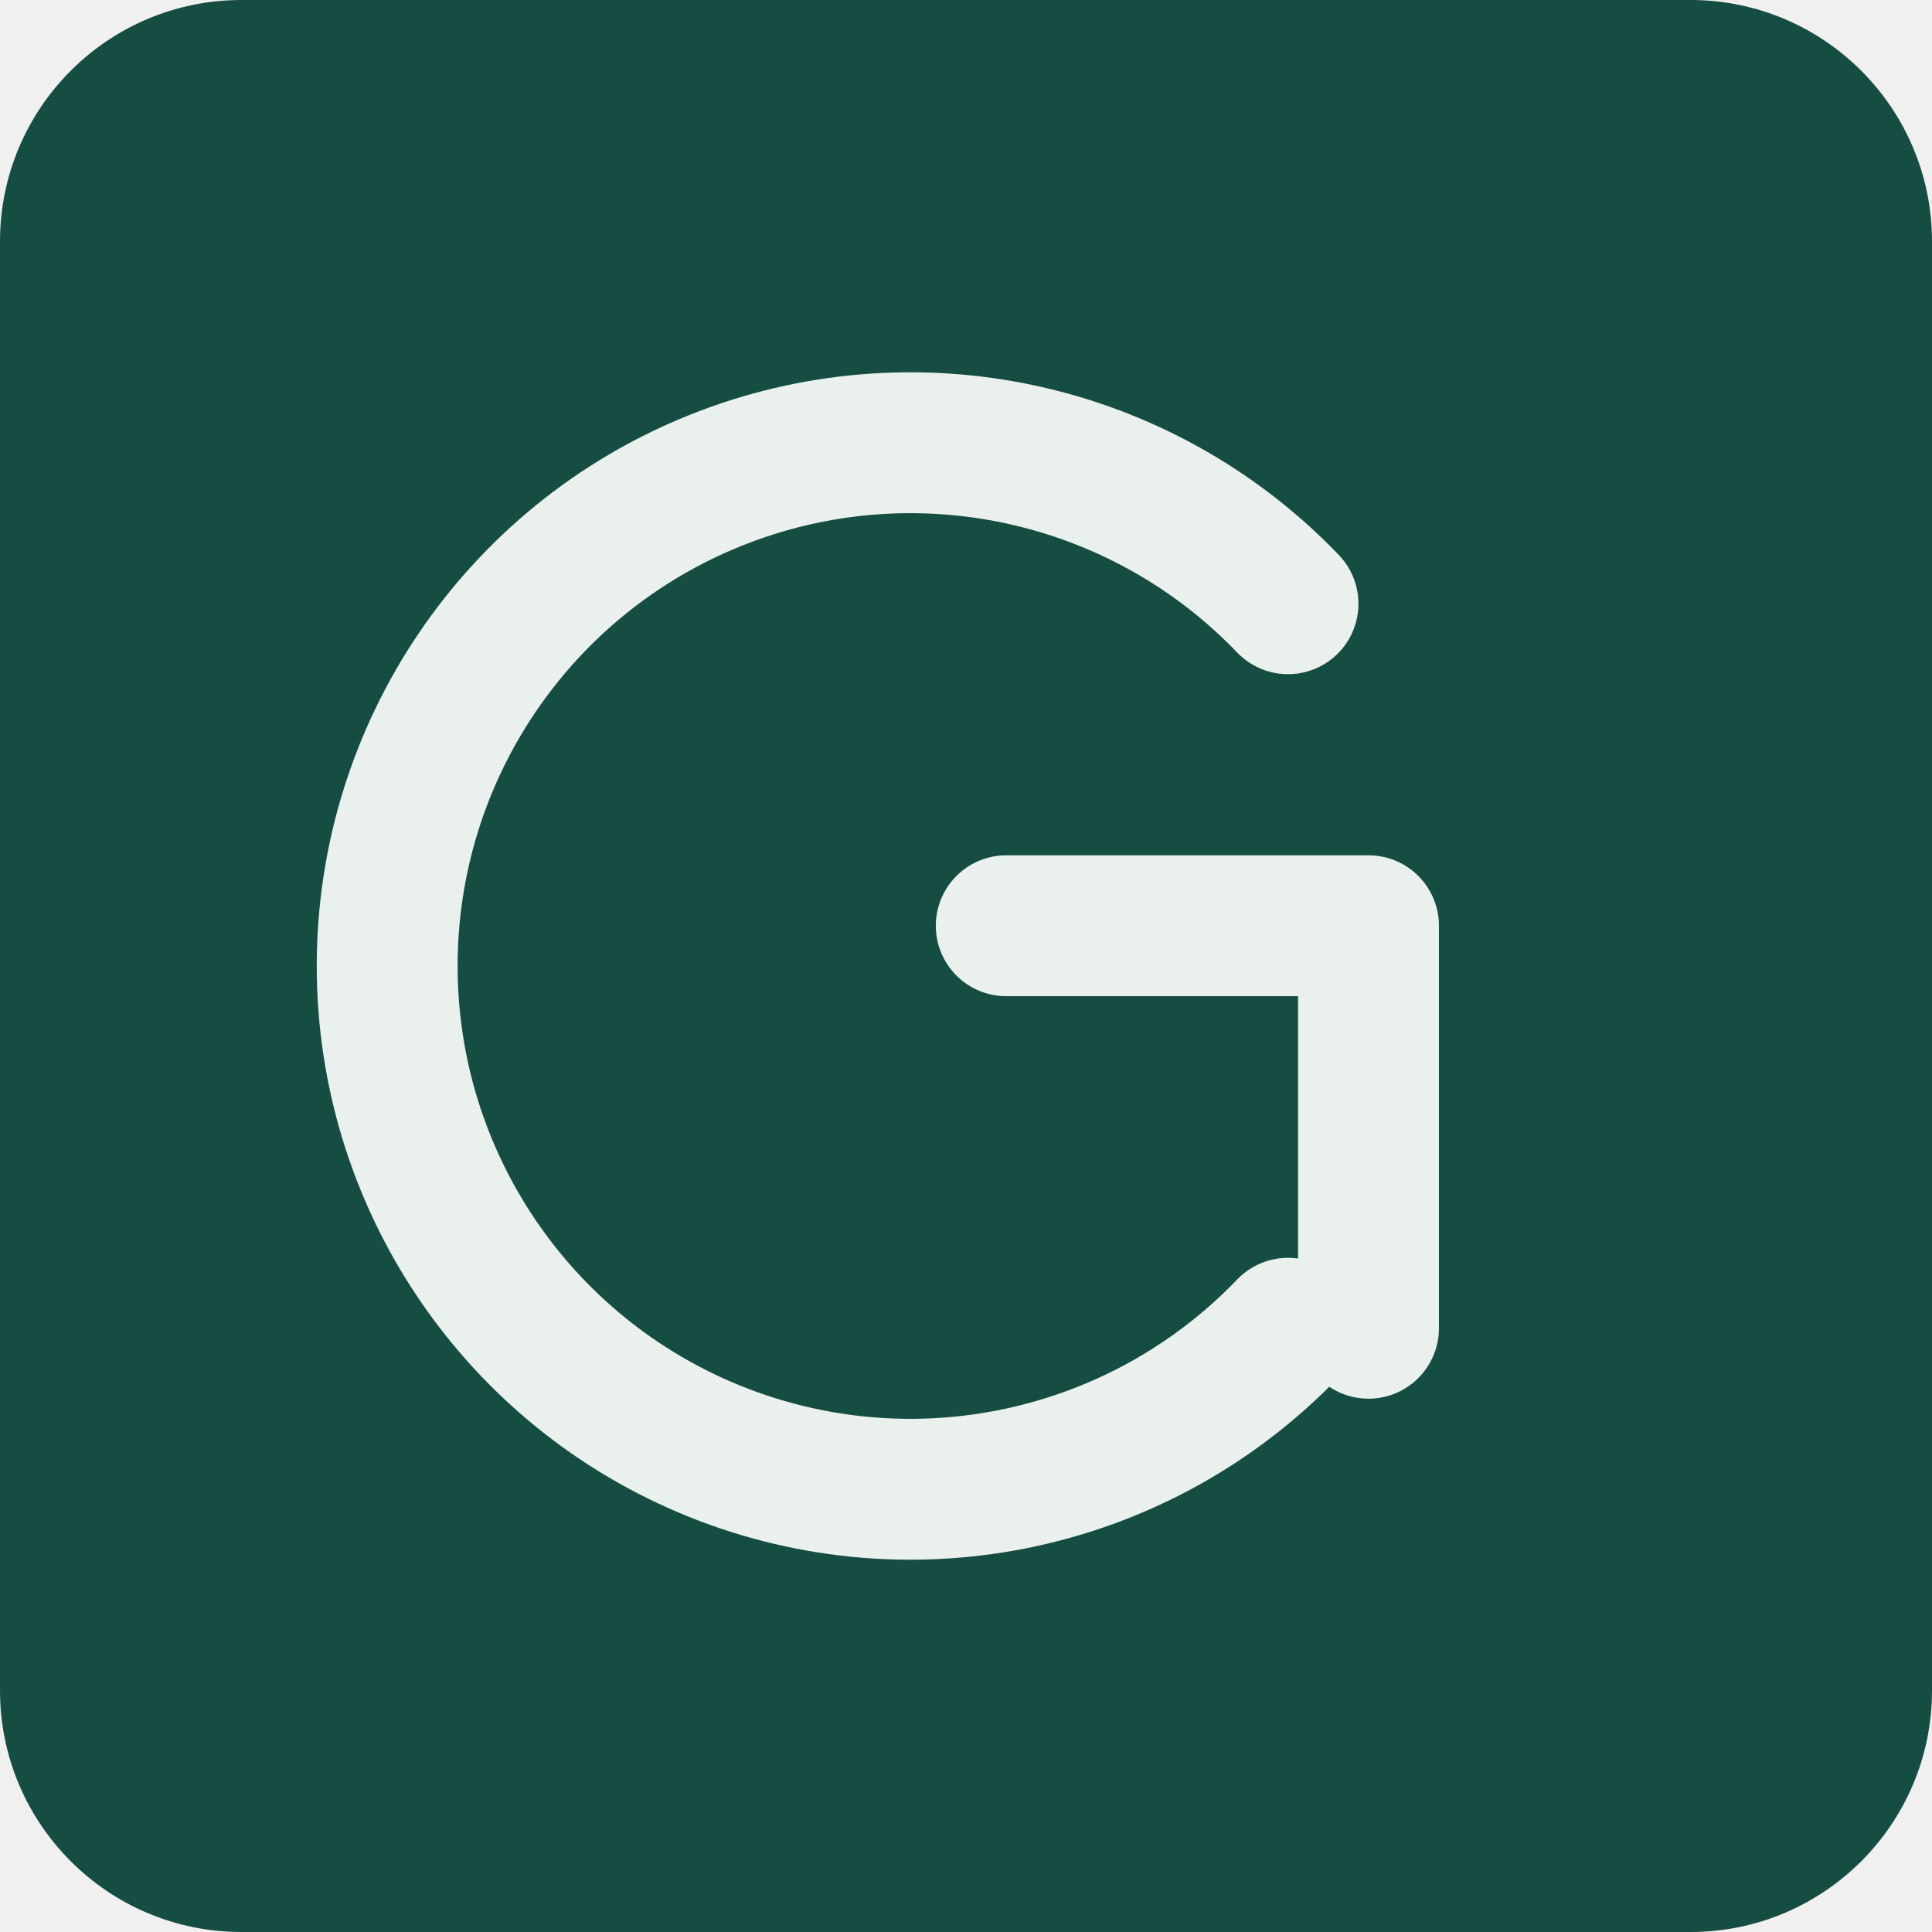
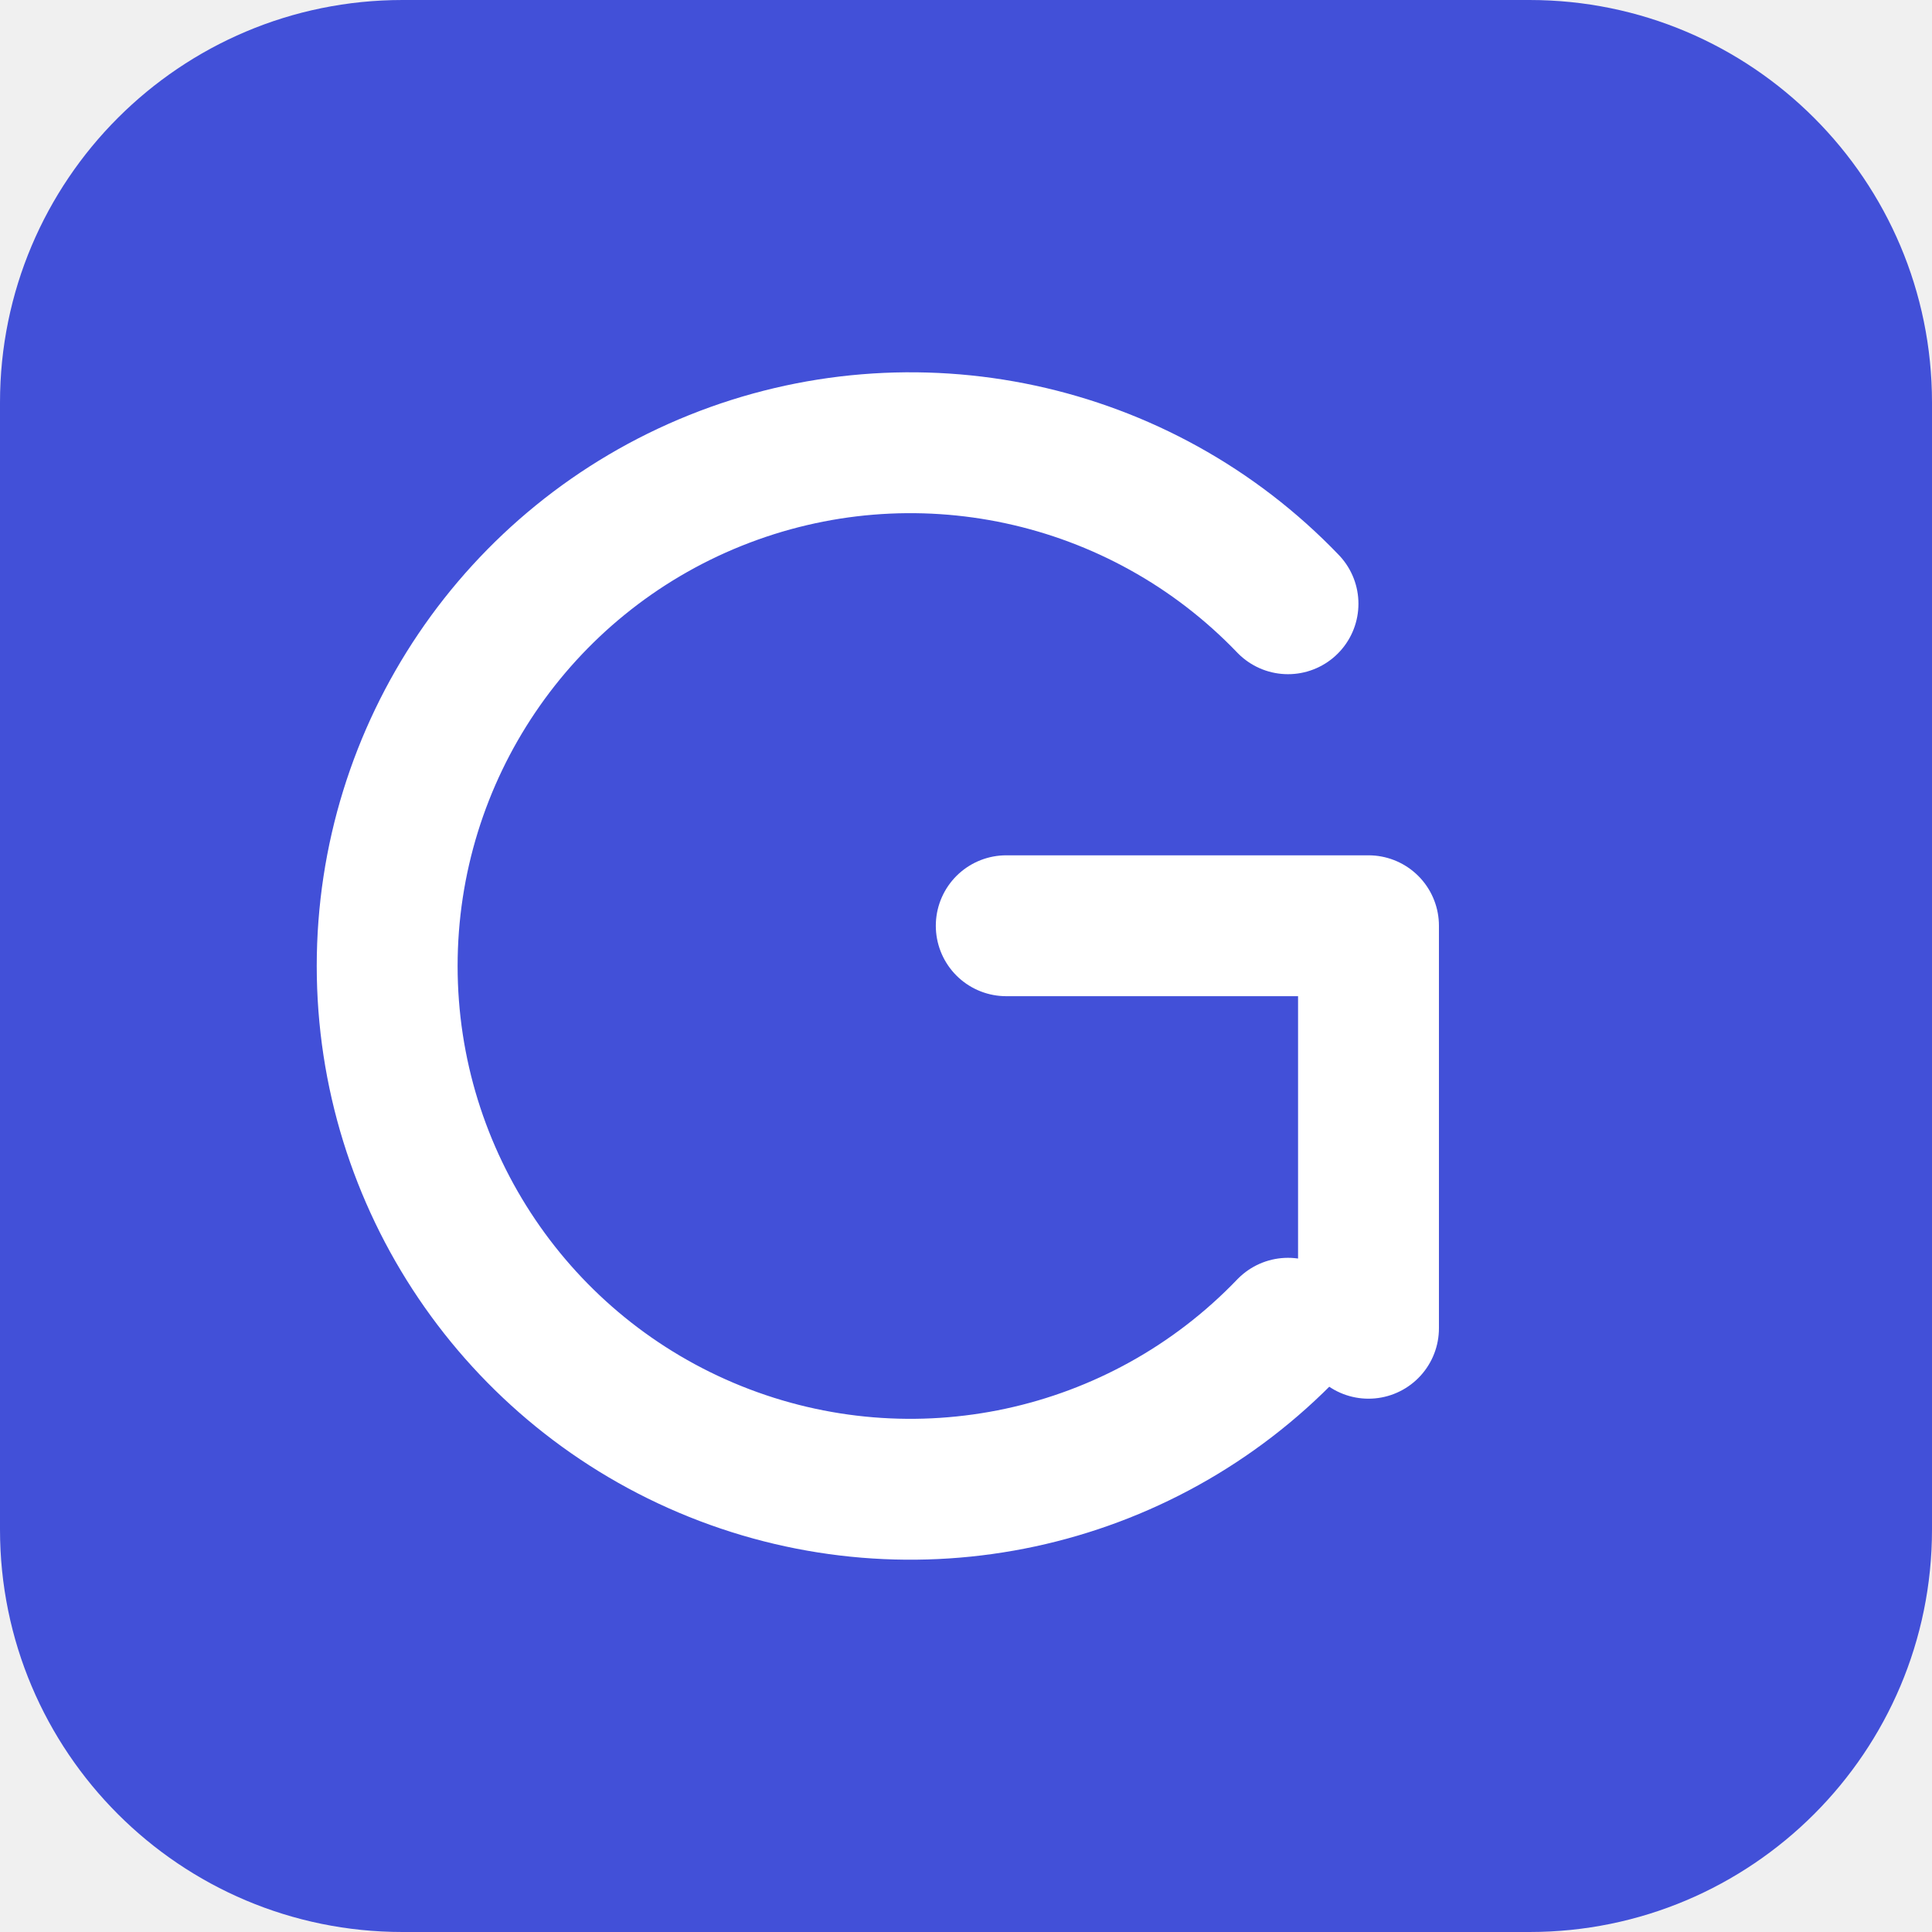
<svg xmlns="http://www.w3.org/2000/svg" viewBox="0 0 48 48">
-   <rect width="48" height="48" rx="6" fill="#164d43" />
-   <path d="M32 15a13 13 0 1 0 0 18M34 23h-9m9 0v10" fill="none" stroke="#eaf0ed" stroke-width="3.5" stroke-linecap="round" stroke-linejoin="round" />
+   <style>.bg{fill:#4250d8}.fg{stroke:#ffffff}@media (prefers-color-scheme:dark){.bg{fill:#a5b4fc}.fg{stroke:#161c3a}}</style>
+   <rect class="bg" width="48" height="48" rx="10" />
+   <path class="fg" d="M32 15a13 13 0 1 0 0 18M34 23h-9m9 0v10" fill="none" stroke-width="3.5" stroke-linecap="round" stroke-linejoin="round" />
</svg>
